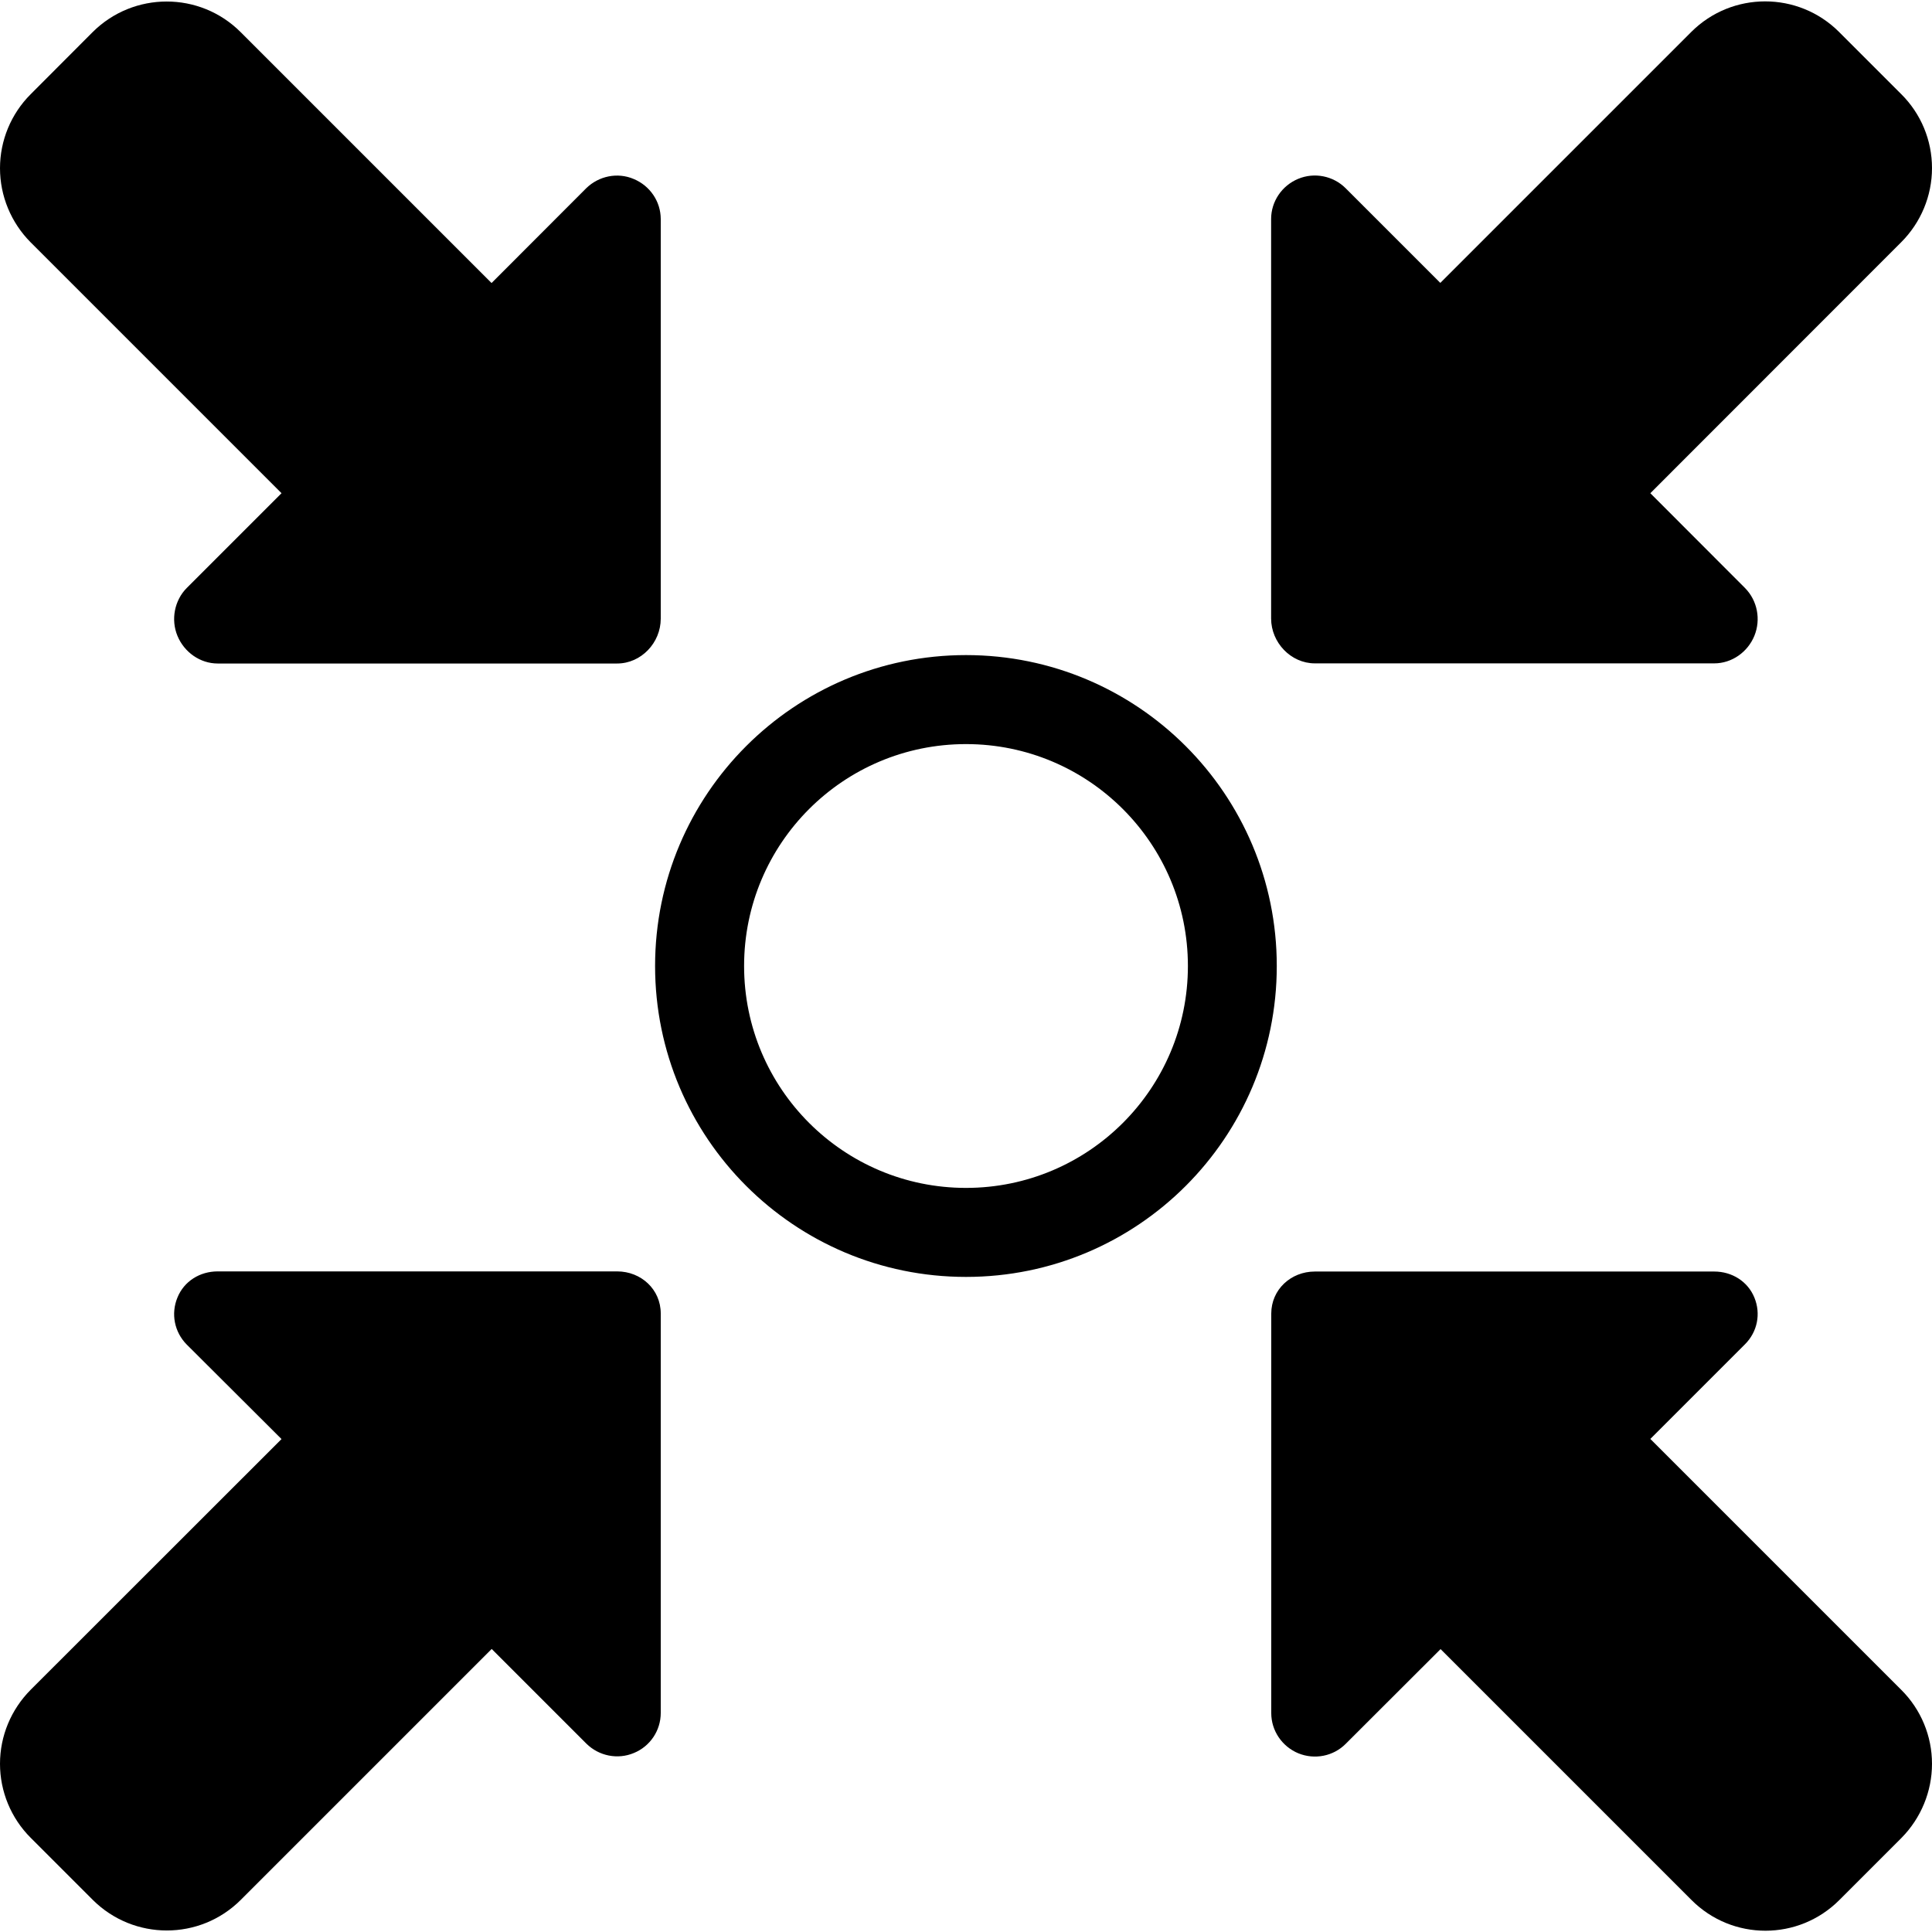
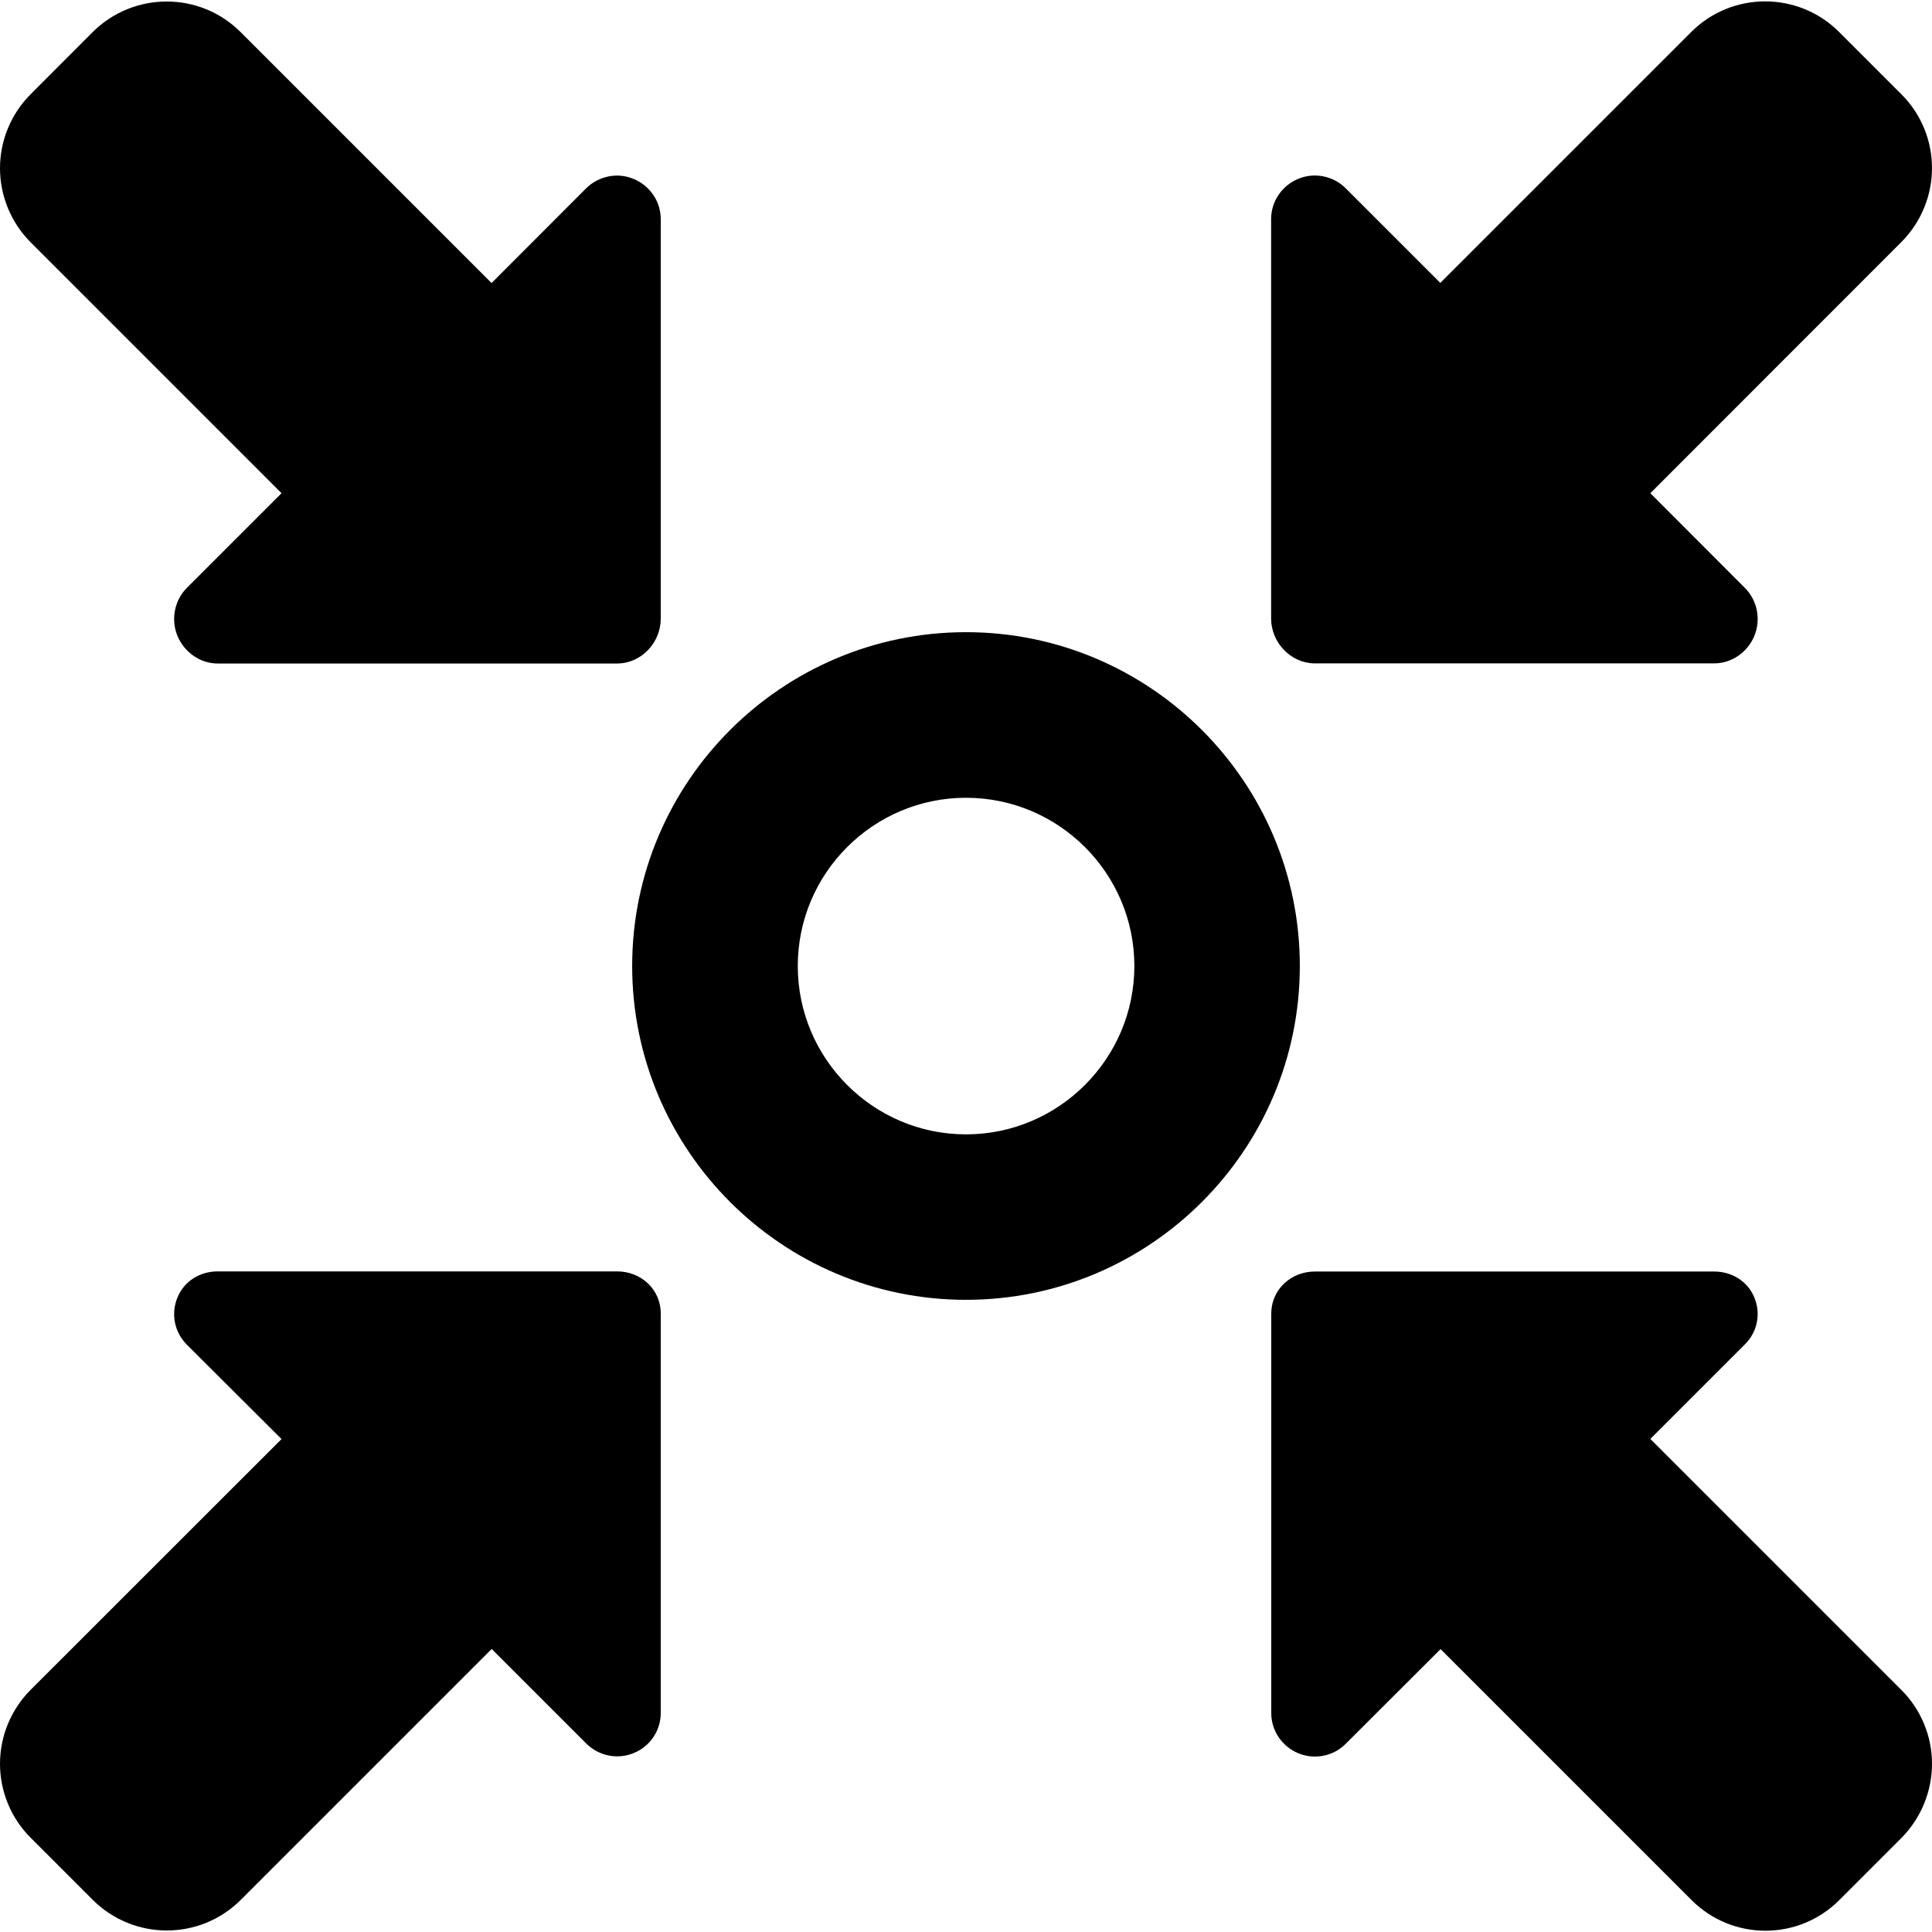
- <svg xmlns="http://www.w3.org/2000/svg" version="1.1" id="endpoint" x="0px" y="0px" viewBox="0 0 14 14" enable-background="new 0 0 14 14" xml:space="preserve">
-   <path d="M2.04,3.574L1.354,4.26c-0.09,0.09-0.117,0.23-0.068,0.348c0.049,0.118,0.164,0.2,0.291,0.2h2.895  c0.174,0,0.316-0.15,0.316-0.325V1.588c0-0.128-0.078-0.242-0.196-0.291C4.475,1.247,4.339,1.275,4.248,1.364L3.562,2.051  L1.744,0.233c-0.296-0.296-0.776-0.296-1.073,0l-0.449,0.45C0.08,0.825,0,1.018,0,1.219s0.08,0.394,0.222,0.537L2.04,3.574z   M4.472,9.213H1.577c-0.128,0-0.243,0.071-0.291,0.189C1.237,9.52,1.264,9.653,1.353,9.743l0.687,0.685l-1.818,1.817  C0.08,12.388,0,12.58,0,12.781c0,0.201,0.08,0.394,0.222,0.536l0.45,0.45c0.297,0.296,0.777,0.296,1.073,0l1.818-1.818l0.686,0.686  c0.091,0.09,0.227,0.117,0.344,0.068c0.118-0.048,0.195-0.163,0.195-0.29V9.518C4.788,9.344,4.646,9.213,4.472,9.213z   M11.959,10.427l0.686-0.686c0.09-0.09,0.116-0.221,0.068-0.338c-0.048-0.118-0.163-0.189-0.291-0.189H9.528  c-0.174,0-0.316,0.131-0.316,0.305v2.895c0,0.127,0.078,0.242,0.196,0.291c0.118,0.048,0.254,0.022,0.344-0.069l0.687-0.686  l1.818,1.818c0.296,0.297,0.776,0.297,1.072,0l0.45-0.45C13.92,13.175,14,12.982,14,12.781s-0.08-0.394-0.223-0.536L11.959,10.427z   M9.528,4.807h2.894c0.128,0,0.243-0.082,0.291-0.2c0.048-0.118,0.022-0.255-0.068-0.346l-0.686-0.687l1.818-1.819  c0.142-0.142,0.223-0.335,0.223-0.537s-0.08-0.394-0.223-0.536l-0.45-0.45c-0.296-0.296-0.776-0.296-1.072,0L10.437,2.05  L9.751,1.364c-0.09-0.09-0.227-0.117-0.344-0.068C9.289,1.345,9.211,1.46,9.211,1.587v2.895C9.211,4.656,9.354,4.807,9.528,4.807z   M7,4.747C5.755,4.747,4.747,5.756,4.747,7S5.755,9.253,7,9.253S9.252,8.244,9.252,7S8.244,4.747,7,4.747z M7,8.608  c-0.888,0-1.608-0.72-1.608-1.608S6.111,5.392,7,5.392c0.888,0,1.608,0.72,1.608,1.608S7.888,8.608,7,8.608z" />
+ <svg xmlns="http://www.w3.org/2000/svg" version="1.1" id="endpoint" x="0px" y="0px" viewBox="0 0 14 14" style="enable-background:new 0 0 14 14;" xml:space="preserve">
+   <g>
+     <path d="M4.472,9.213H1.577c-0.128,0-0.243,0.071-0.291,0.189   C1.237,9.52,1.264,9.653,1.353,9.743l0.687,0.685l-1.818,1.817   C0.08,12.388,0,12.58,0,12.781s0.08,0.394,0.222,0.536l0.45,0.45   c0.297,0.296,0.777,0.296,1.073,0l1.818-1.818l0.686,0.686   c0.091,0.09,0.227,0.117,0.344,0.068c0.118-0.048,0.195-0.163,0.195-0.29   V9.518C4.788,9.344,4.646,9.213,4.472,9.213z" />
+     <path d="M2.04,3.574L1.354,4.26C1.264,4.35,1.237,4.49,1.286,4.608   c0.049,0.118,0.164,0.2,0.291,0.2h2.895c0.174,0,0.316-0.15,0.316-0.325   V1.588c0-0.128-0.078-0.242-0.196-0.291C4.475,1.247,4.339,1.275,4.248,1.364   L3.562,2.051L1.744,0.233c-0.296-0.296-0.776-0.296-1.073,0L0.222,0.683   C0.08,0.825,0,1.018,0,1.219s0.08,0.394,0.222,0.537L2.04,3.574z" />
+     <path d="M9.528,4.807h2.894c0.128,0,0.243-0.082,0.291-0.2   c0.048-0.118,0.022-0.255-0.068-0.346l-0.686-0.687l1.818-1.819   C13.919,1.613,14,1.42,14,1.218c0-0.202-0.08-0.394-0.223-0.536l-0.45-0.45   c-0.296-0.296-0.776-0.296-1.072,0l-1.818,1.818L9.751,1.364   C9.661,1.274,9.524,1.247,9.407,1.296C9.289,1.345,9.211,1.46,9.211,1.587   v2.895C9.211,4.656,9.354,4.807,9.528,4.807z" />
+     <path d="M7,4.581C5.666,4.581,4.581,5.666,4.581,7S5.666,9.419,7,9.419   S9.419,8.334,9.419,7S8.334,4.581,7,4.581z M7,8.22   C6.328,8.22,5.781,7.672,5.781,7S6.328,5.781,7,5.781S8.22,6.328,8.22,7   S7.672,8.22,7,8.22z" />
+     <path d="M11.959,10.427l0.686-0.686c0.09-0.09,0.116-0.221,0.068-0.338   c-0.048-0.118-0.163-0.189-0.291-0.189H9.528c-0.174,0-0.316,0.131-0.316,0.305   v2.895c0,0.127,0.078,0.242,0.196,0.291c0.118,0.048,0.254,0.022,0.344-0.069   l0.687-0.686l1.818,1.818c0.296,0.297,0.776,0.297,1.072,0l0.45-0.45   C13.92,13.175,14,12.982,14,12.781s-0.08-0.394-0.223-0.536L11.959,10.427z" />
+   </g>
</svg>
